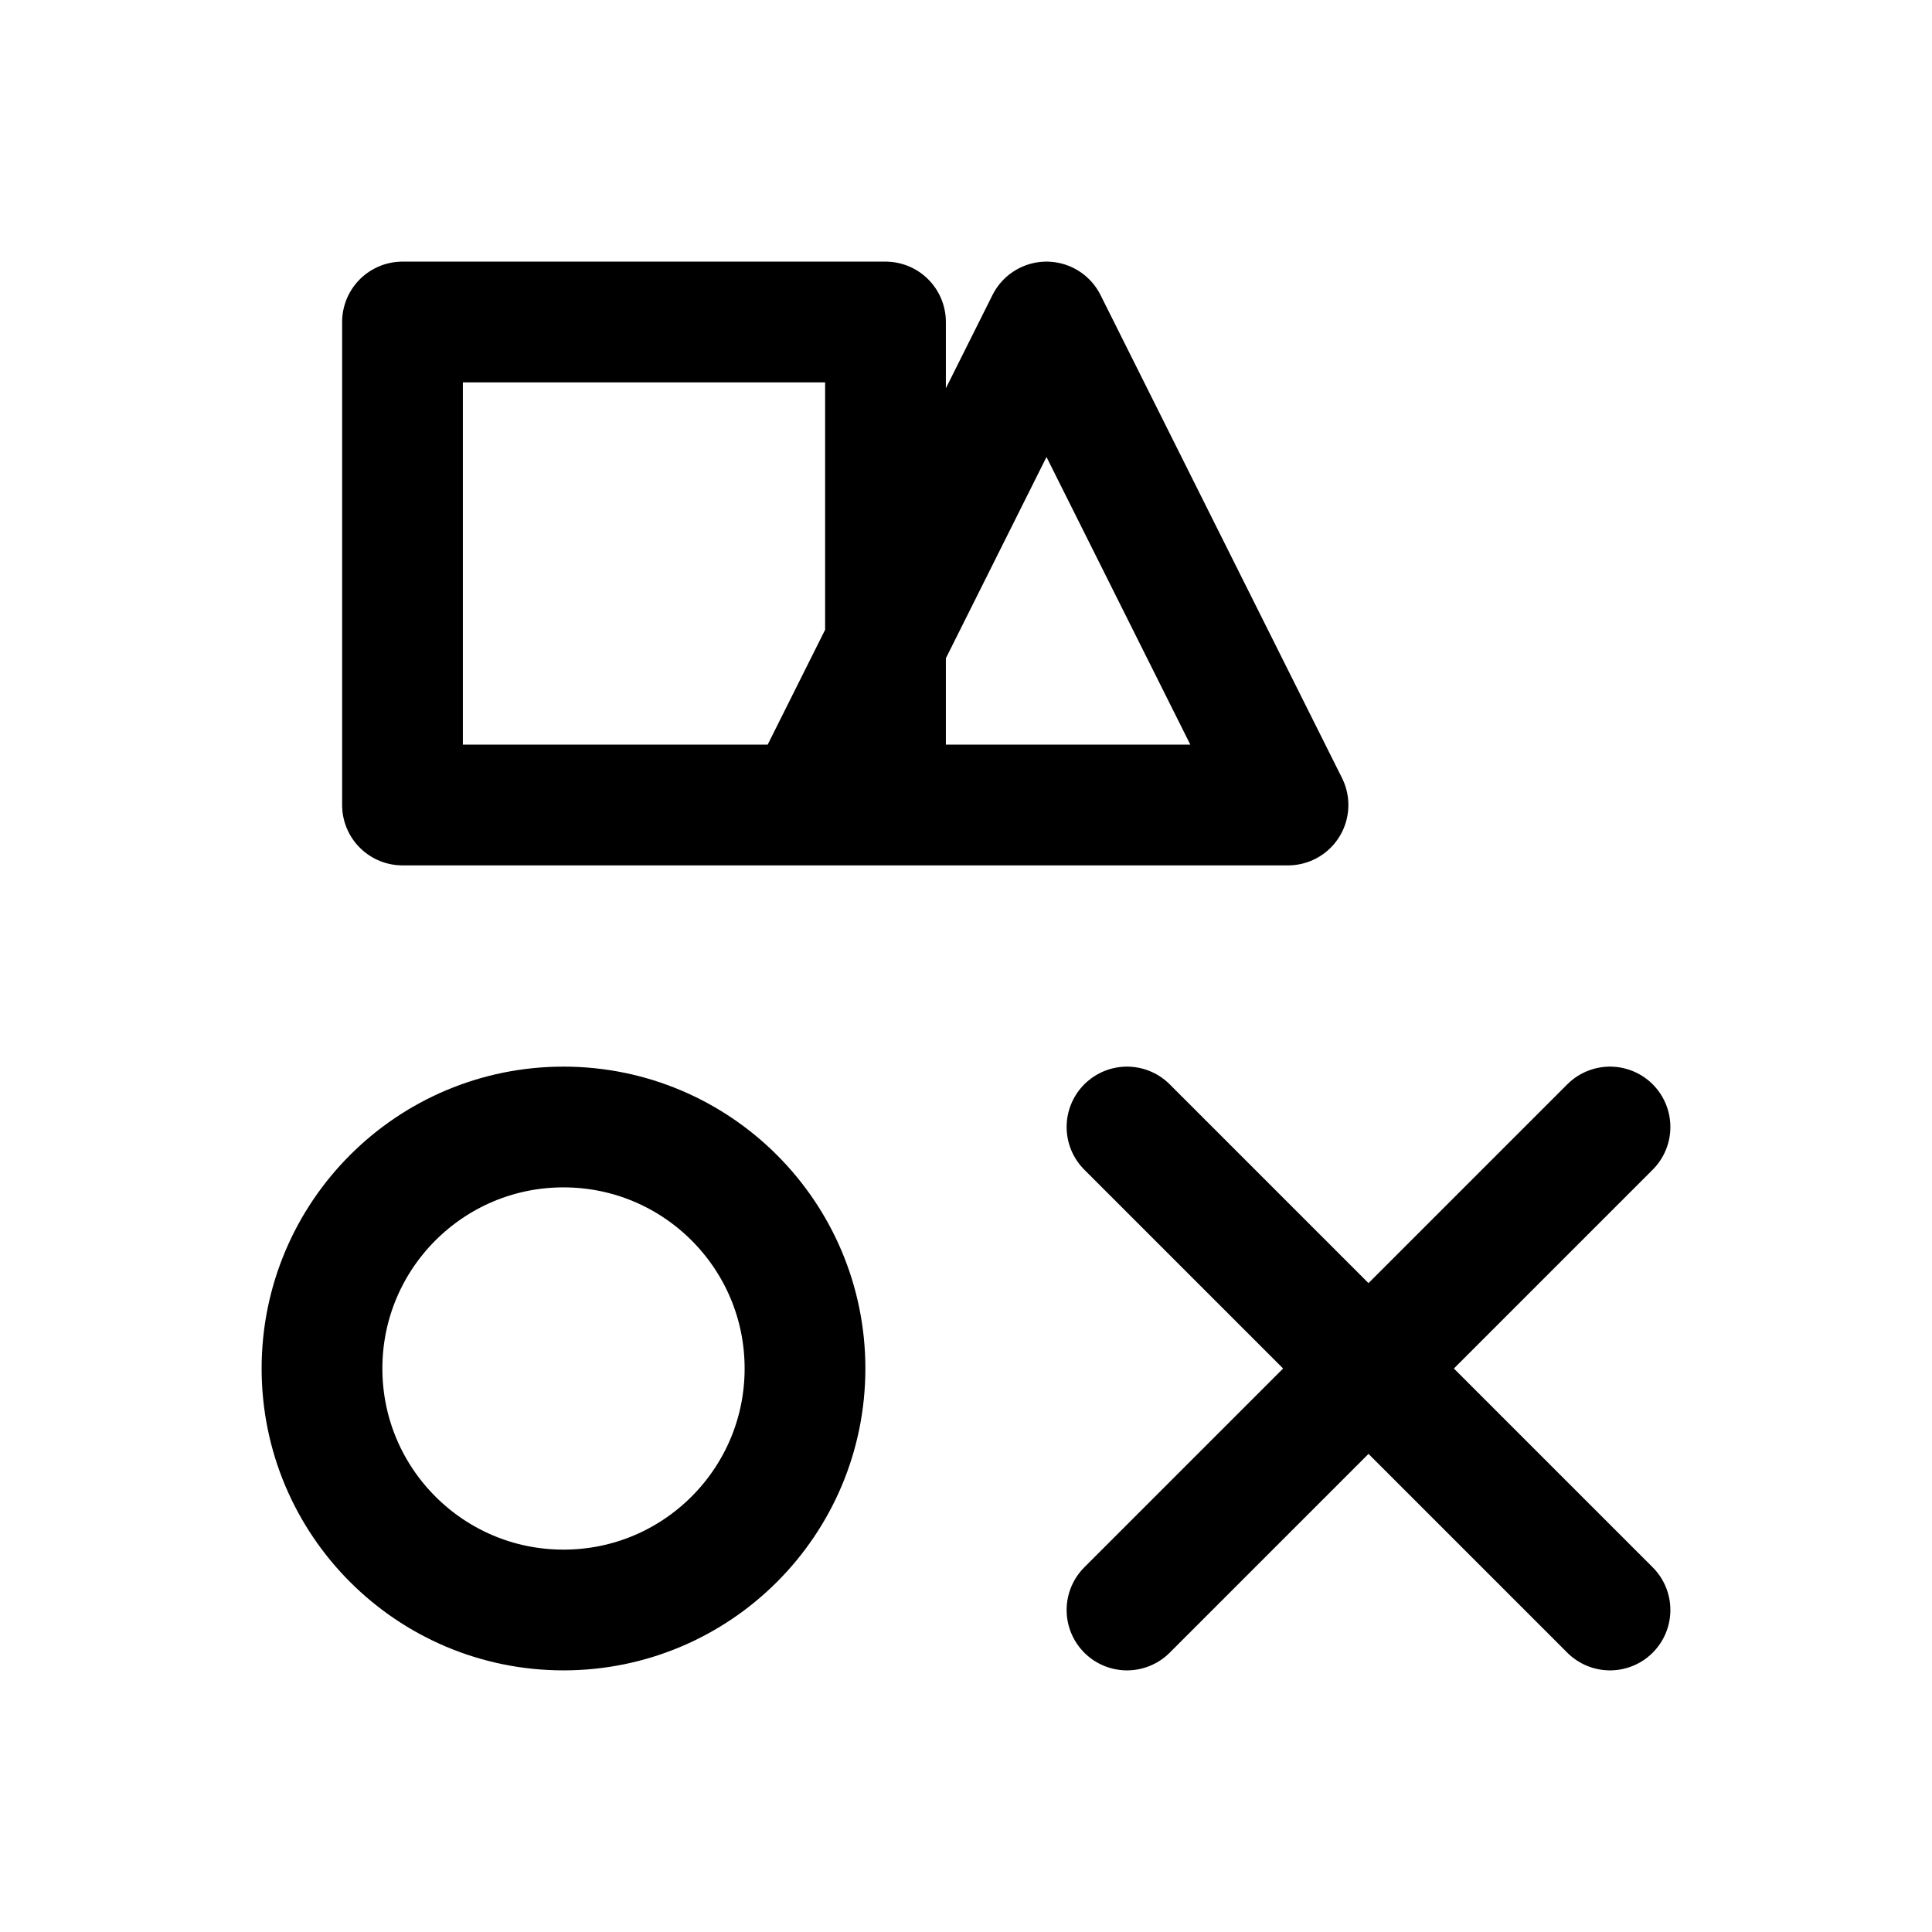
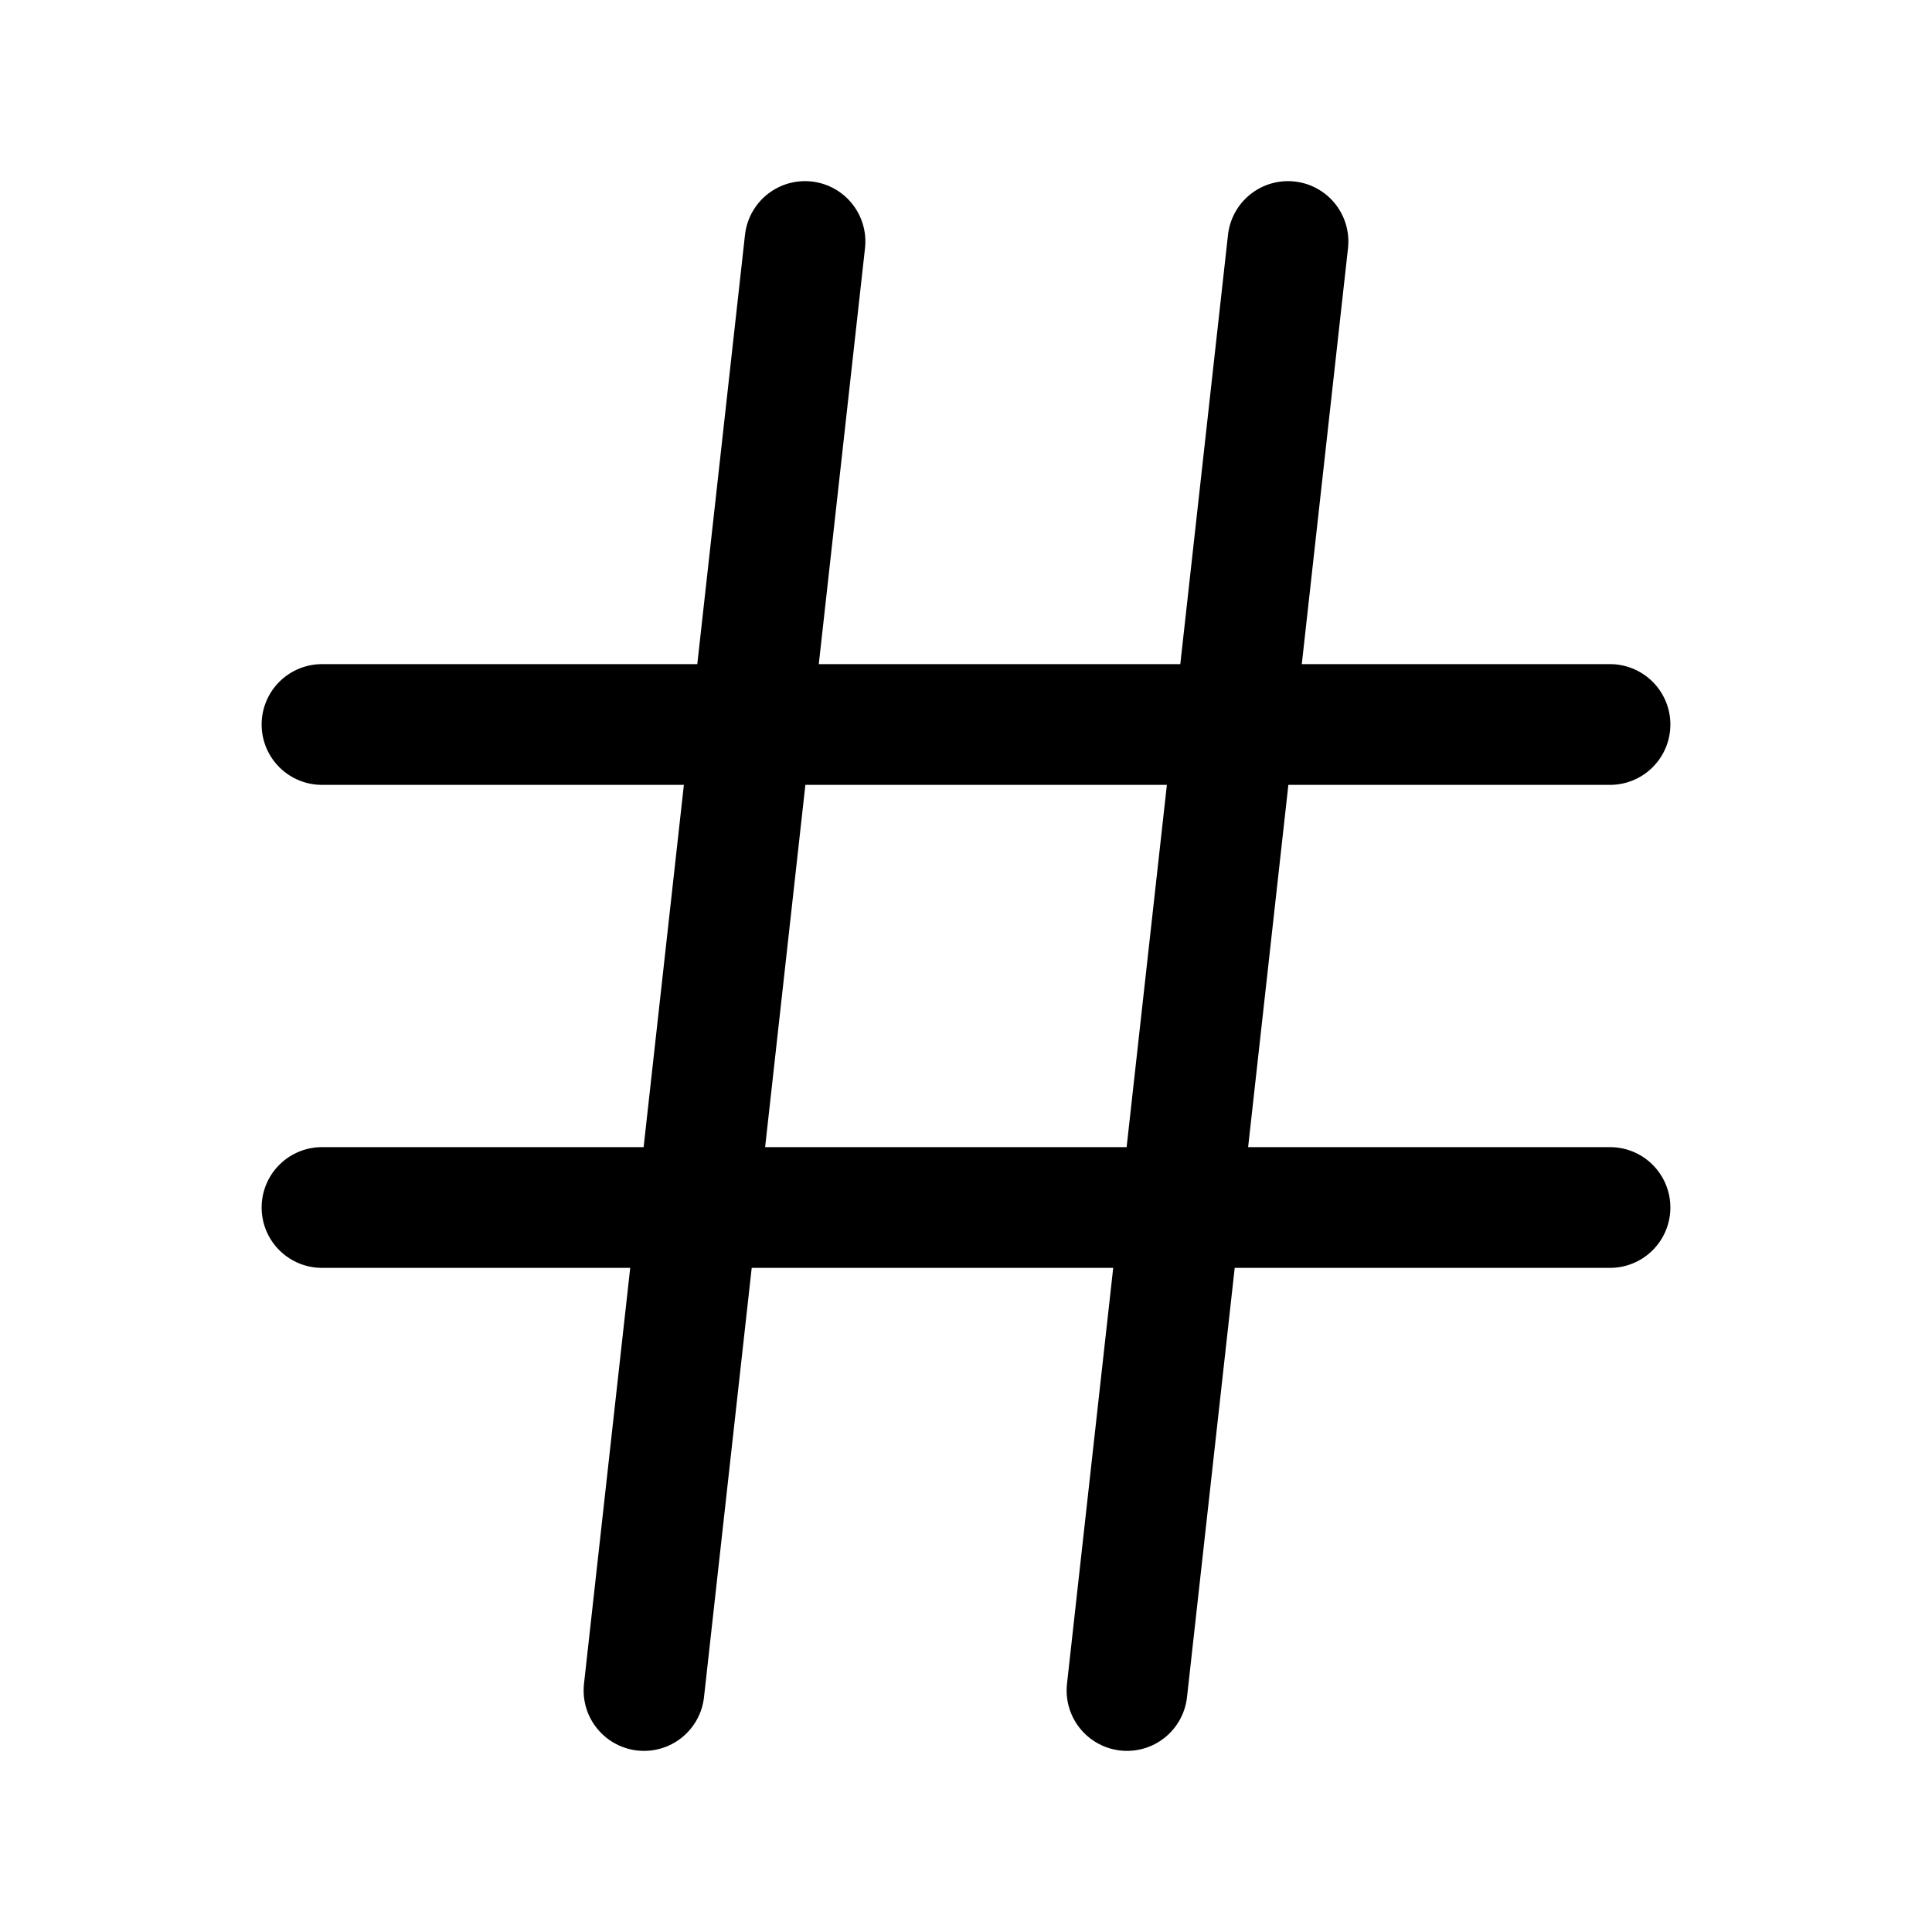
<svg xmlns="http://www.w3.org/2000/svg" width="24" height="24" viewBox="0 0 24 24" fill="none" stroke="#000" stroke-width="1.5" stroke-linecap="round" stroke-linejoin="round">
-   <path d="M5 4h6v6H5zM13 4l3 6h-6zM7 14a3 3 0 1 0 0 6 3 3 0 0 0 0-6zM14 14l6 6M20 14l-6 6" />
+   <path d="M4 9h16M4 15h16M10 3 8 21M16 3l-2 18" />
</svg>
